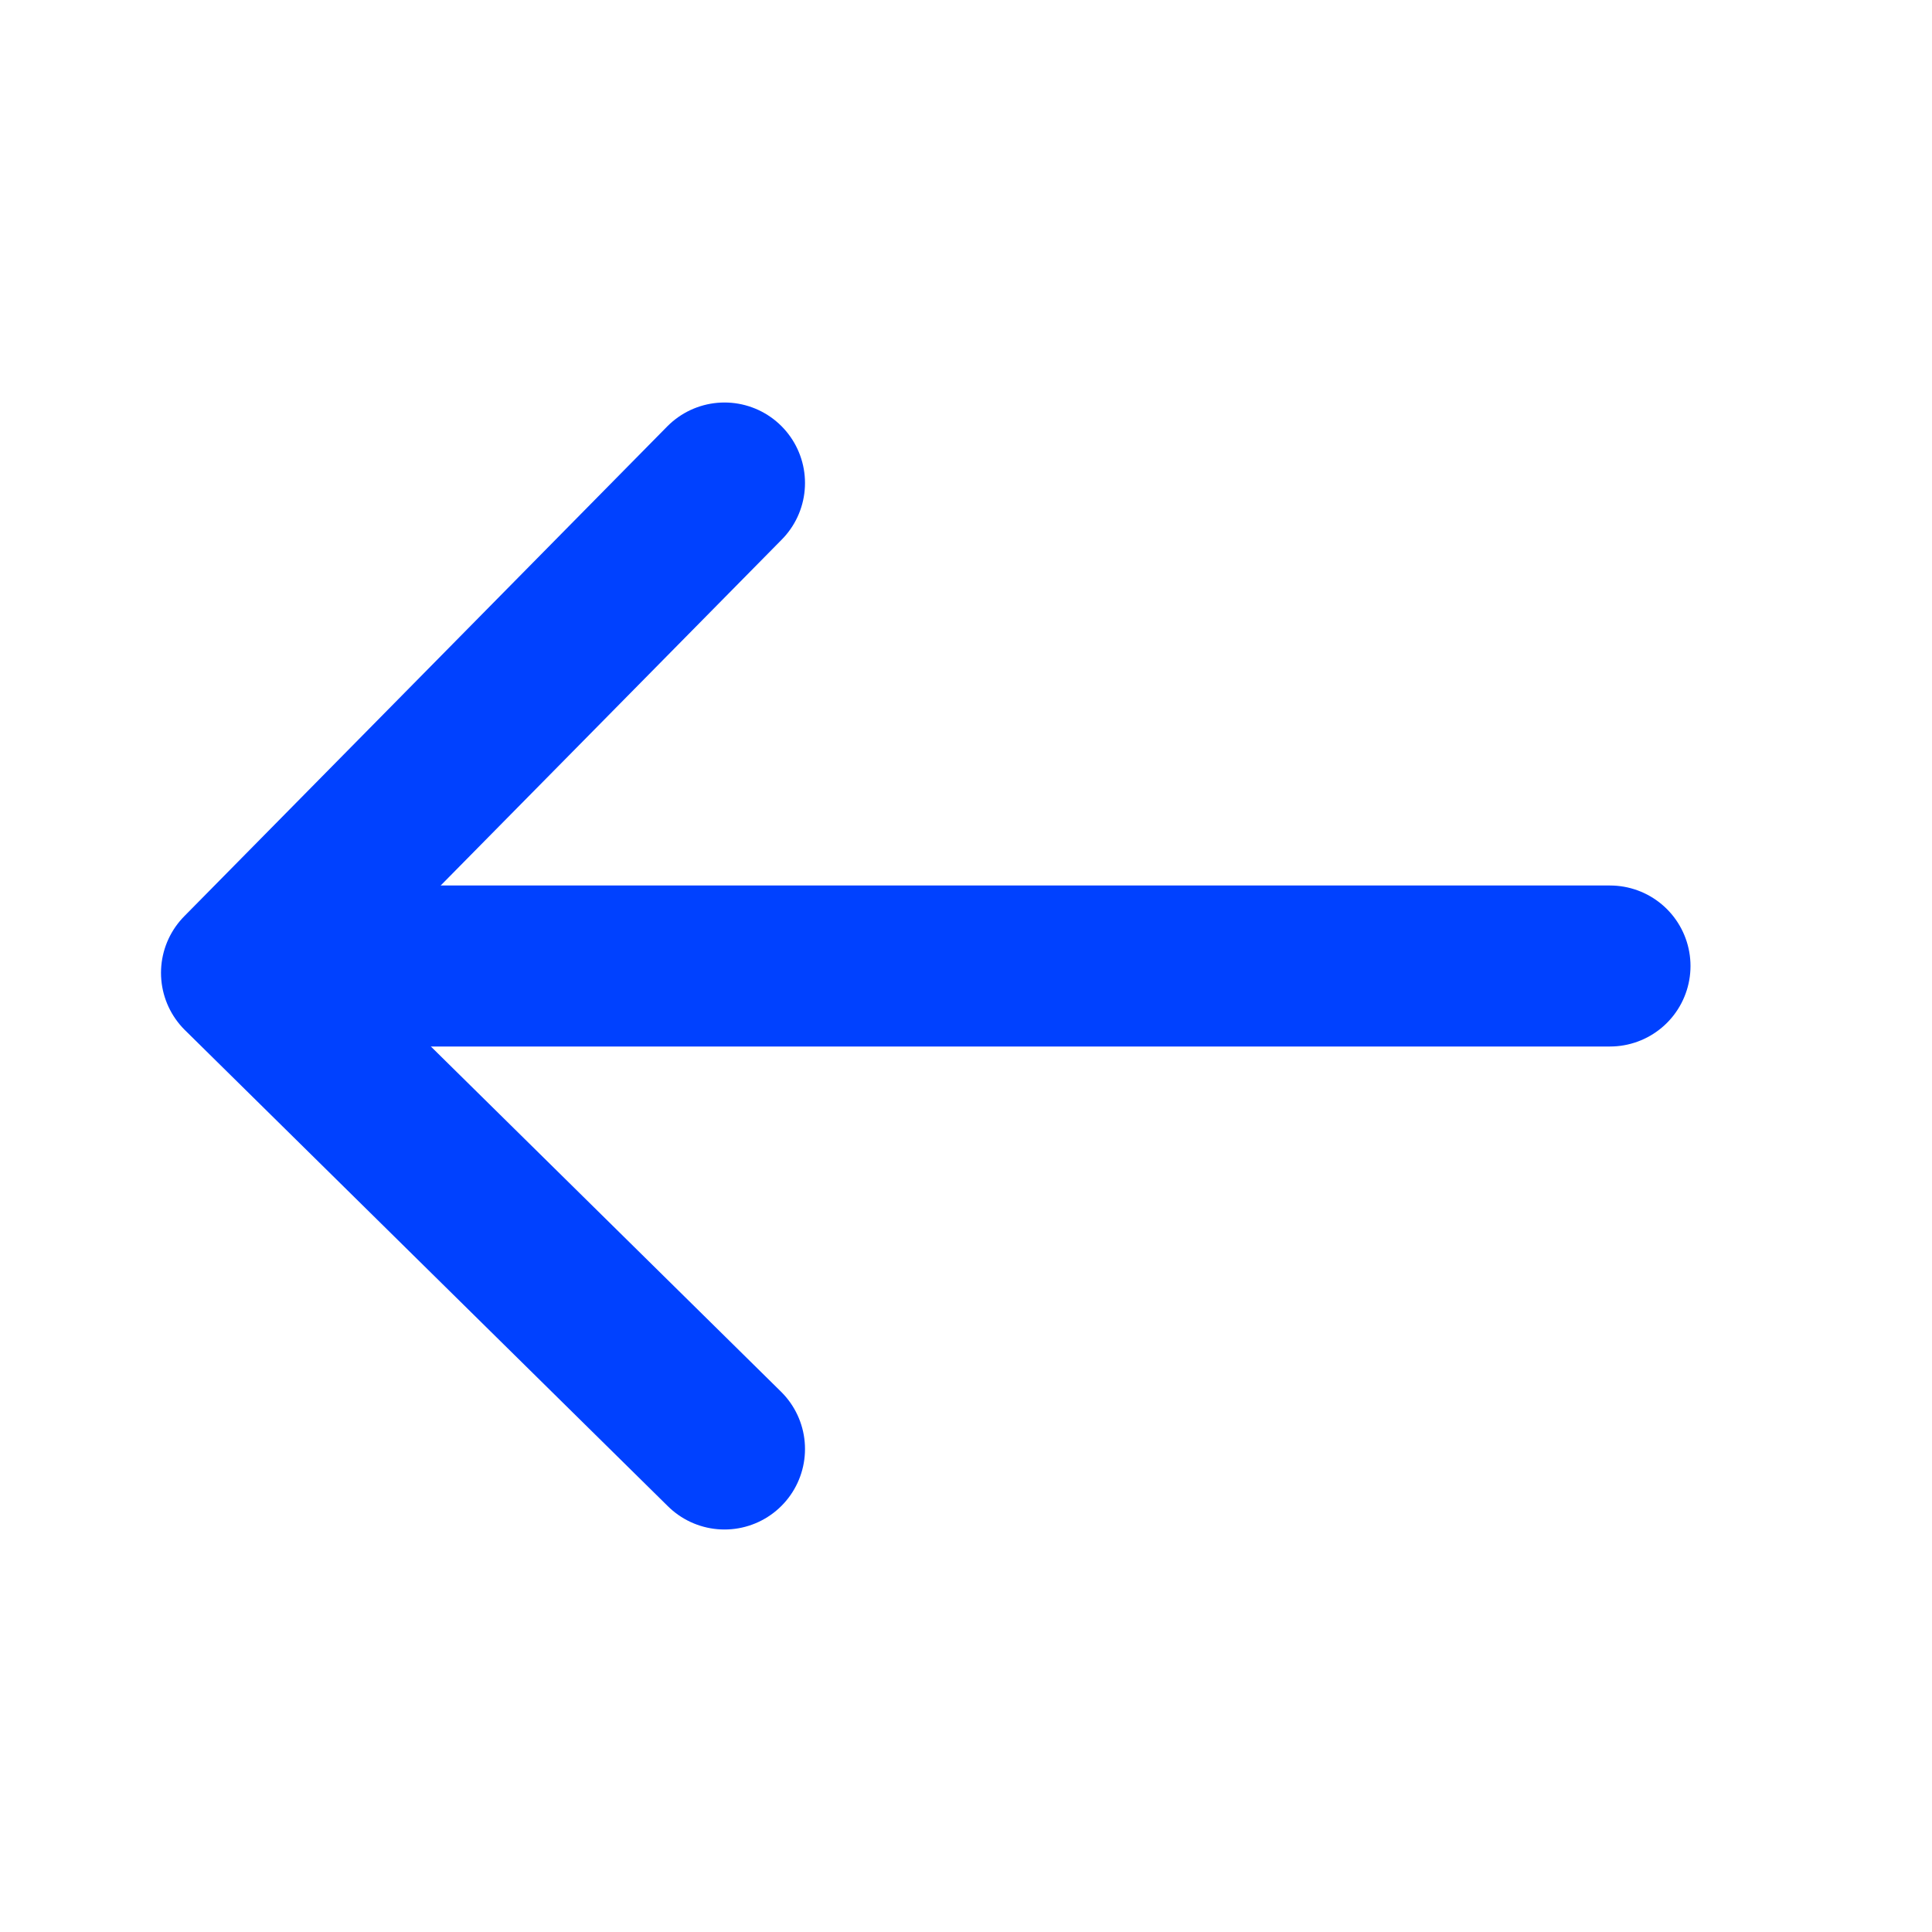
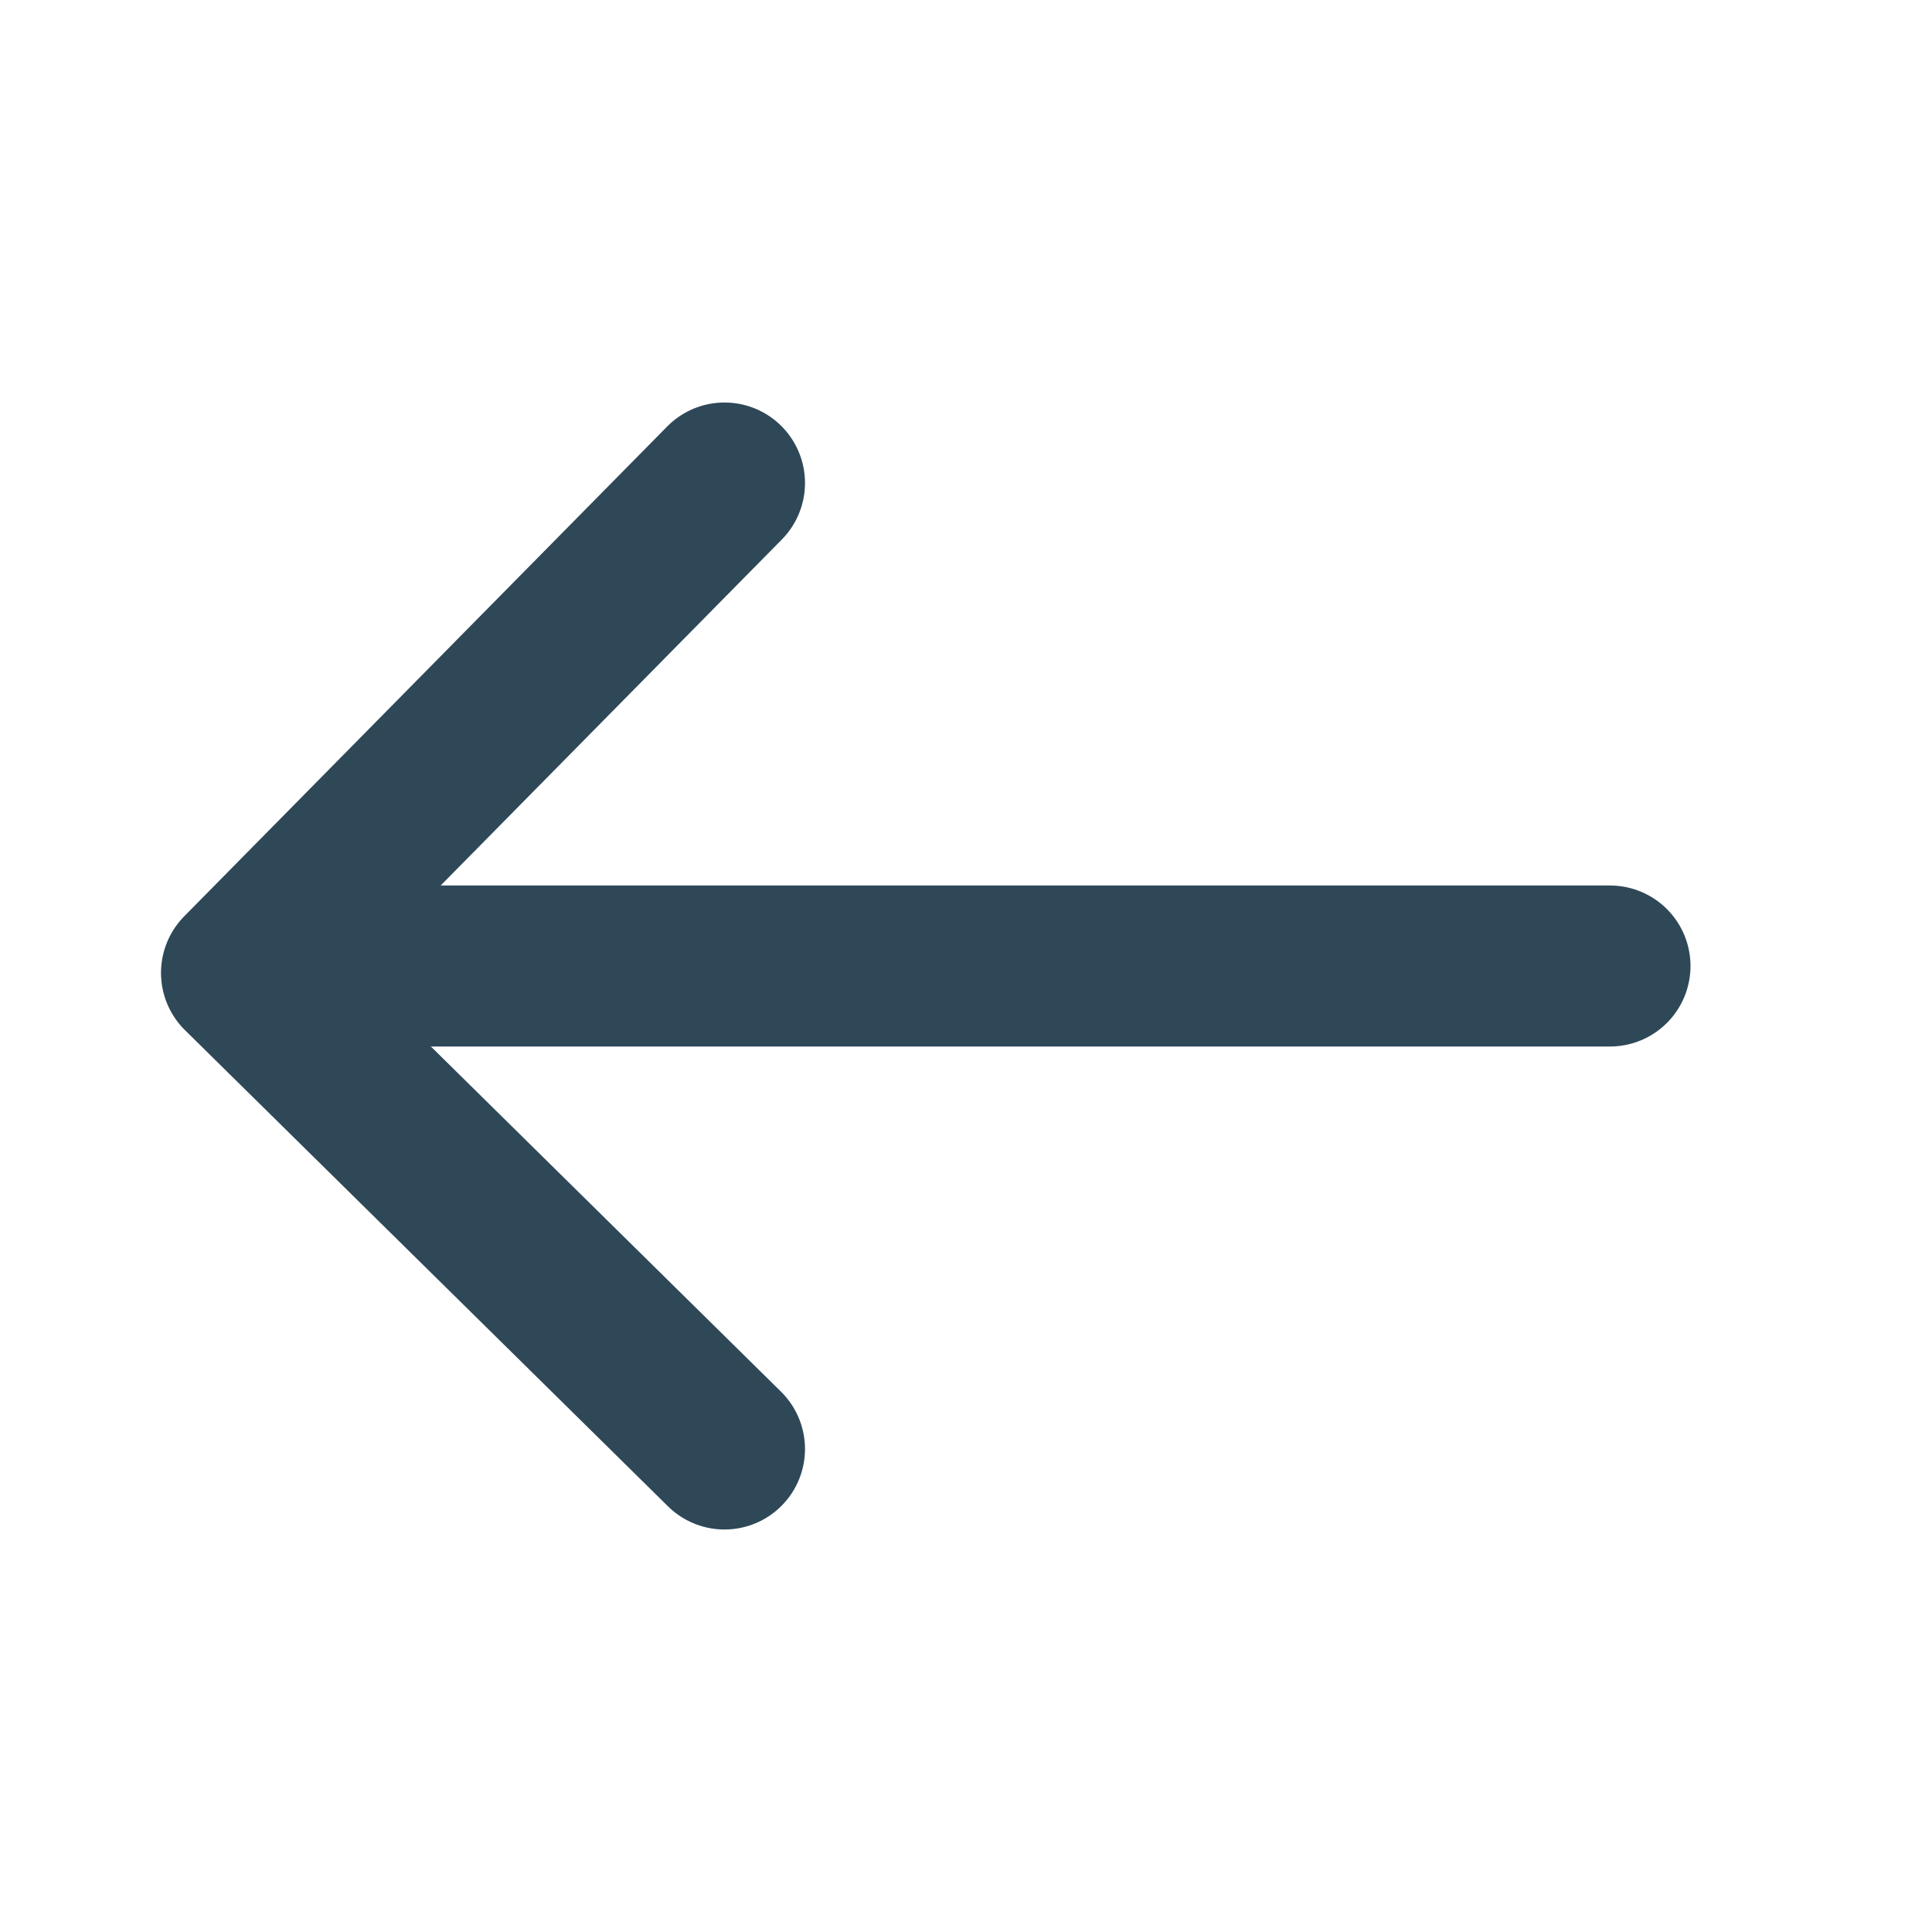
<svg xmlns="http://www.w3.org/2000/svg" width="24" height="24" viewBox="0 0 24 24" fill="none">
-   <path d="M20 12H4.932" stroke="#0041FF" stroke-width="2" stroke-linecap="round" stroke-linejoin="round" />
-   <path d="M9 6L3 12.085L9 18" stroke="#0041FF" stroke-width="2" stroke-linecap="round" stroke-linejoin="round" />
+   <path d="M20 12H4.932" stroke="#2F4858" stroke-width="2" stroke-linecap="round" stroke-linejoin="round" />
+   <path d="M9 6L3 12.085L9 18" stroke="#2F4858" stroke-width="2" stroke-linecap="round" stroke-linejoin="round" />
</svg>
